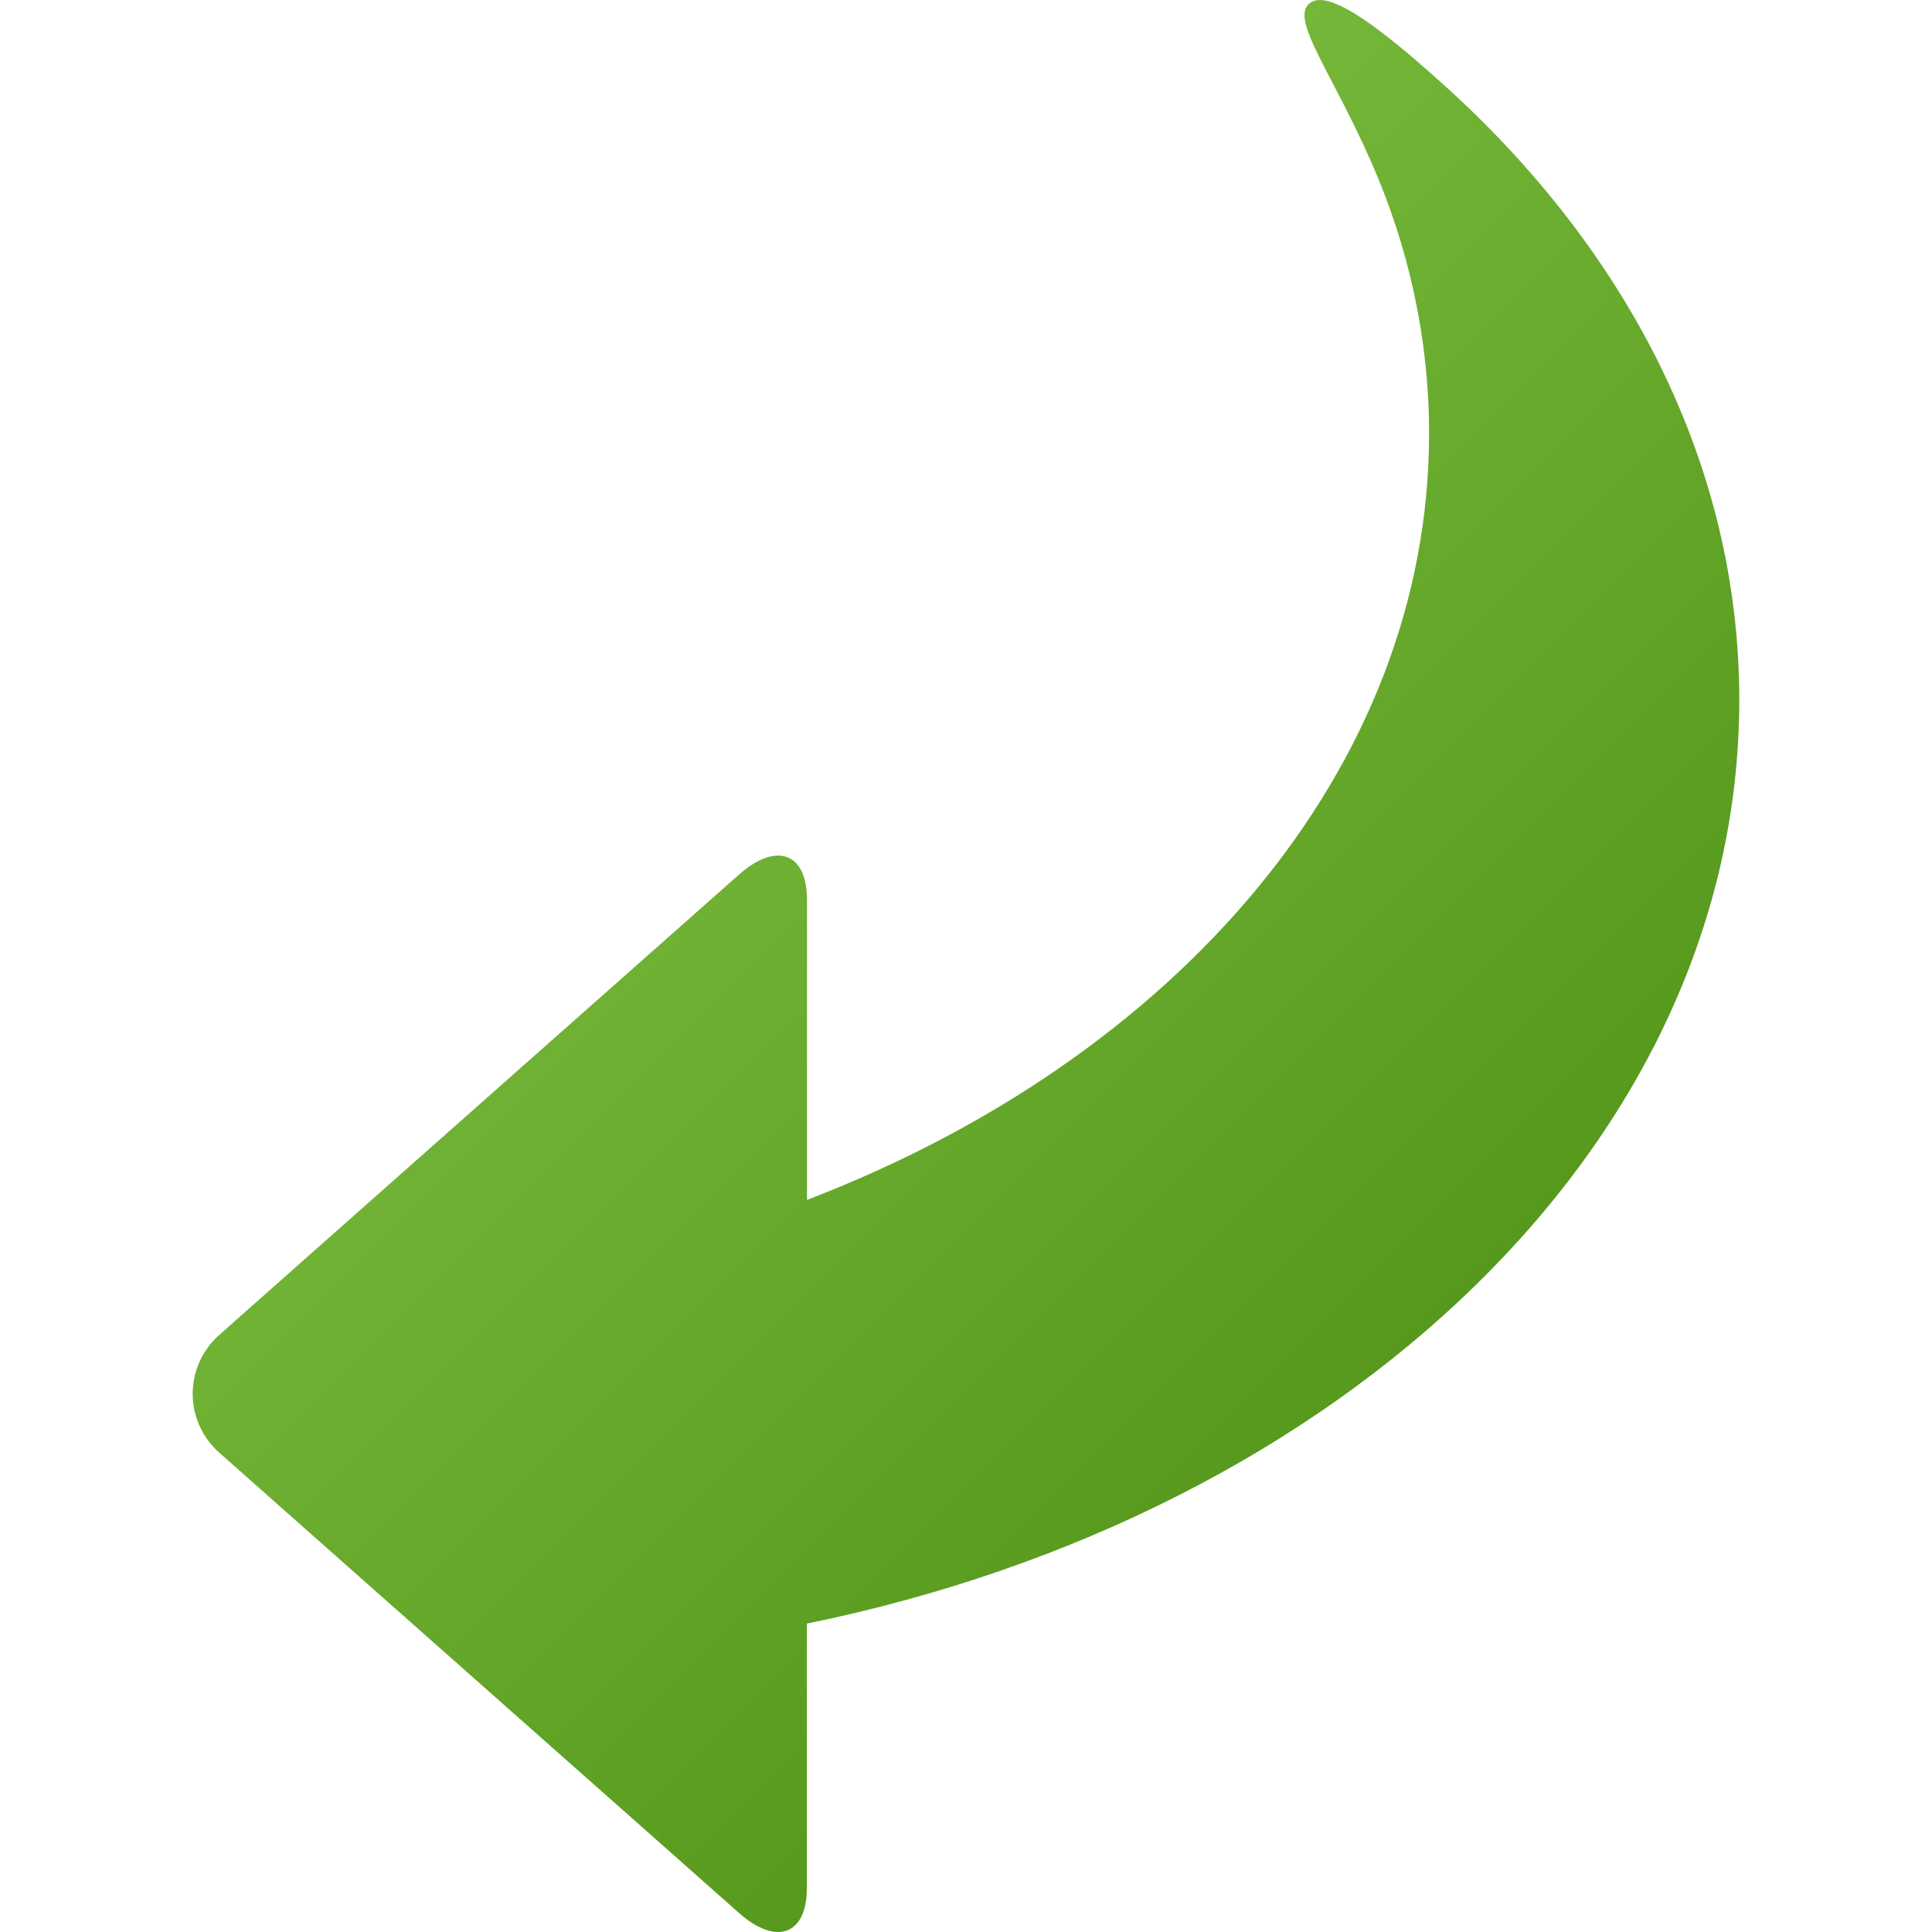
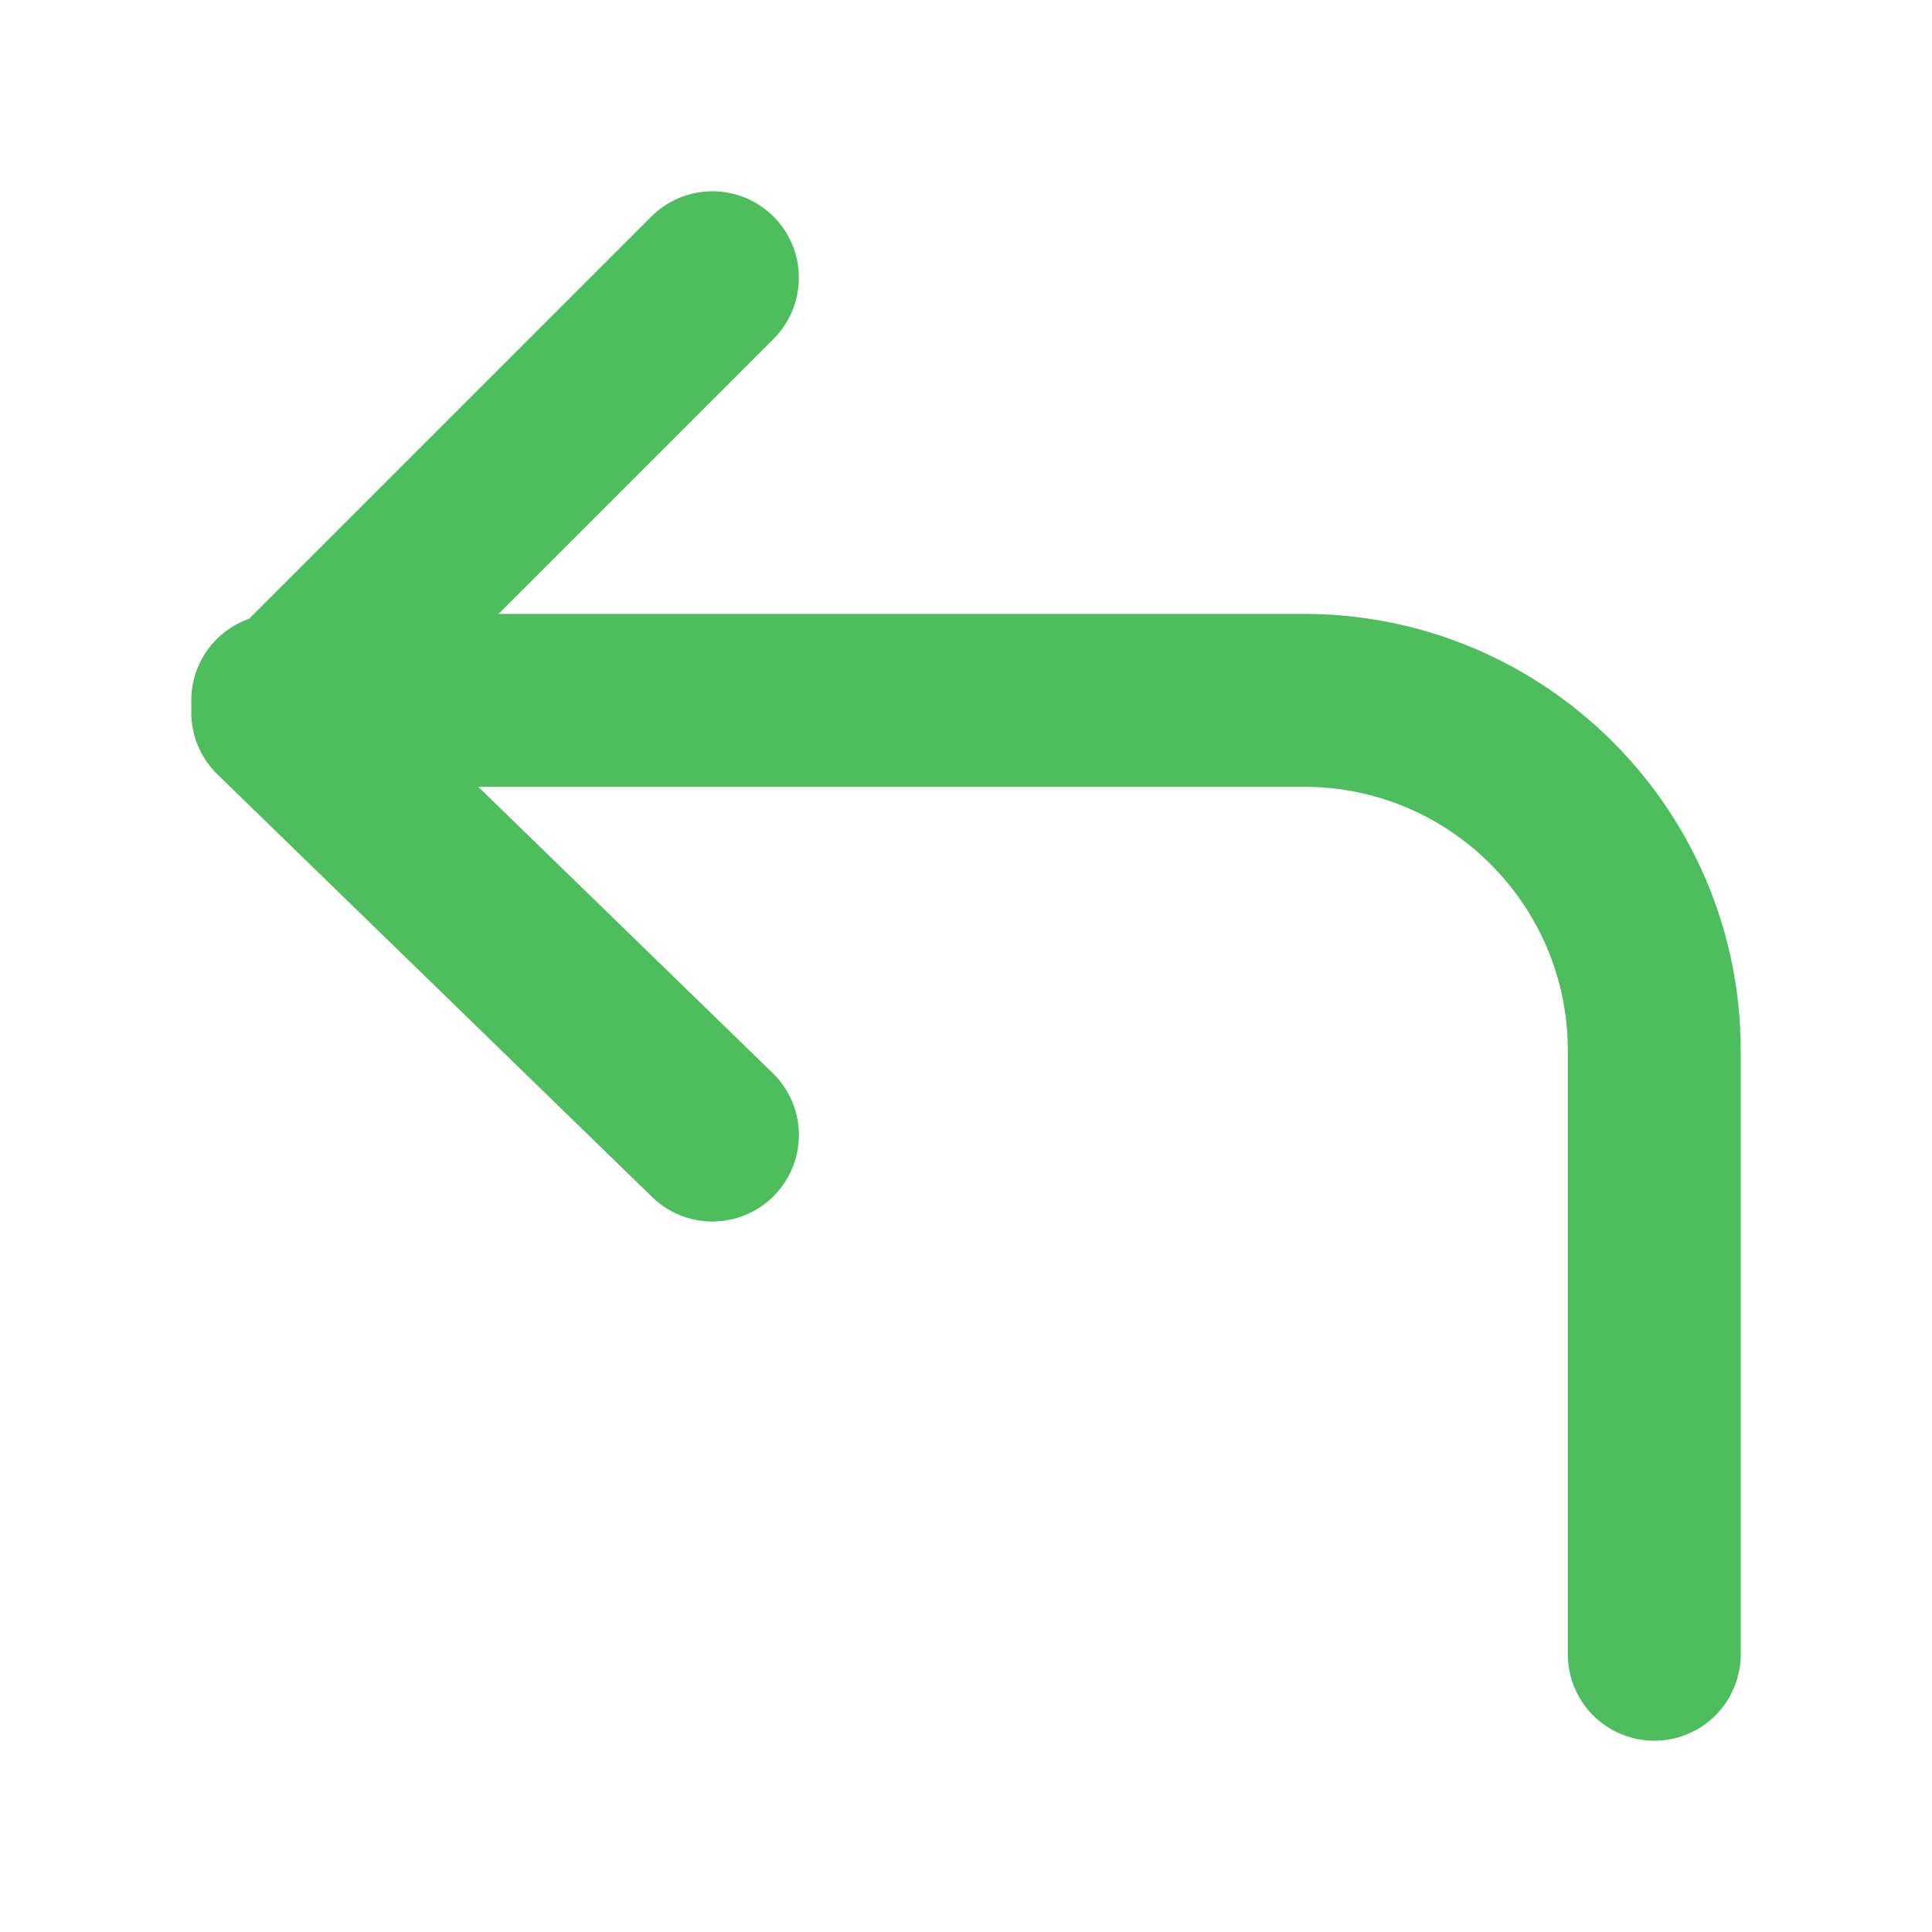
- <svg xmlns="http://www.w3.org/2000/svg" width="16" height="16" viewBox="0 0 16 16">
-   <linearGradient id="a" gradientUnits="userSpaceOnUse" x1="12789.959" y1="-8832.396" x2="12977.34" y2="-9019.776" gradientTransform="rotate(90 63.585 -340.522) scale(.032)">
-     <stop offset="0" stop-color="#74b739" />
-     <stop offset="1" stop-color="#56991c" />
-   </linearGradient>
-   <path fill="url(#a)" d="M6.12 15.842l-2.078-1.84c-.309-.273-.815-.723-1.125-.996l-1.089-.965a.65.65 0 0 1 0-.996l.049-.044 1.125-.997L6.12 7.243c.31-.274.563-.181.563.207v2.487c3.056-1.171 5.152-3.572 5.152-6.346 0-.784-.167-1.539-.477-2.245C11.029.6 10.7.18 10.834.038c.135-.143.53.129 1.121.663 1.528 1.377 2.449 3.155 2.449 5.095 0 3.66-3.273 6.74-7.722 7.65v2.191c0 .386-.253.48-.562.205z" />
+ <svg xmlns="http://www.w3.org/2000/svg" version="1.1" id="Ebene_1" x="0px" y="0px" width="16px" height="16px" viewBox="0 0 16 16" style="enable-background:new 0 0 16 16;" xml:space="preserve">
+   <style type="text/css">
+ 	.st0{fill:none;stroke:#4DBD5D;stroke-width:1.432;stroke-linecap:round;stroke-linejoin:round;}
+ </style>
+   <g>
+     <polyline class="st0" points="5.9,9.4 2.3,5.9 5.9,2.3  " />
+     <path class="st0" d="M13.7,13.7v-5c0-1.6-1.3-2.9-2.9-2.9H2.3" />
+   </g>
</svg>
